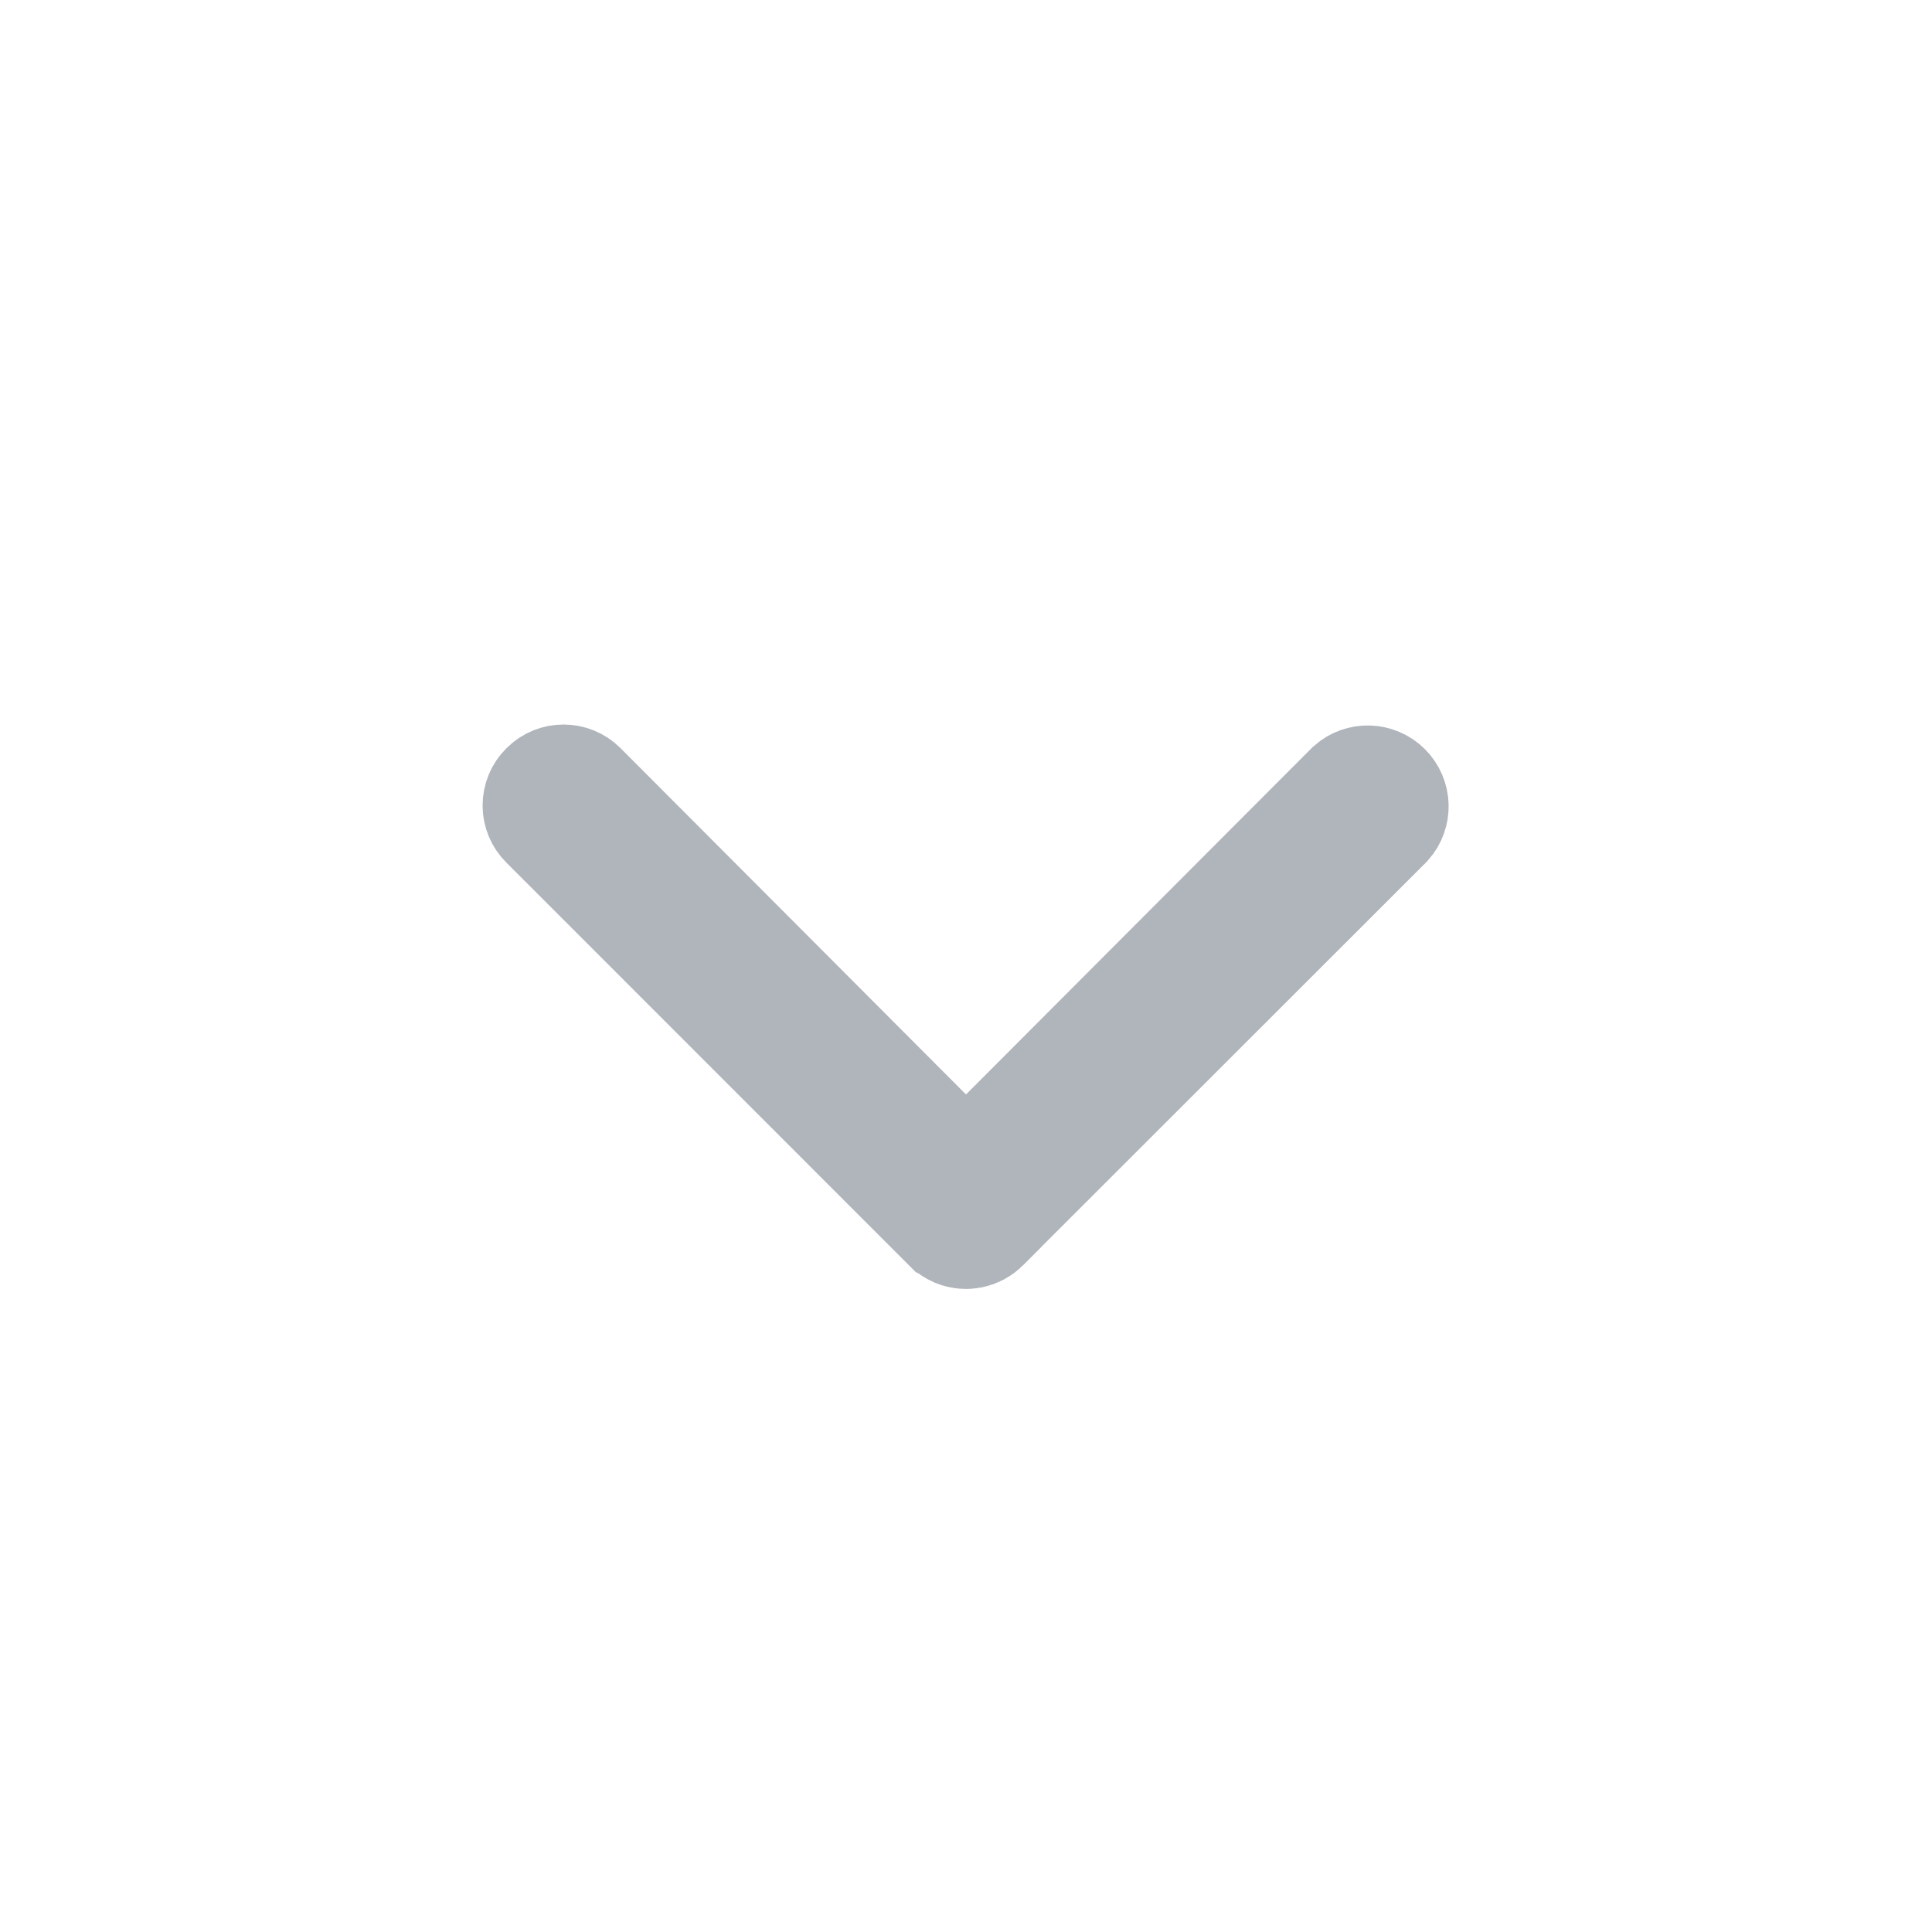
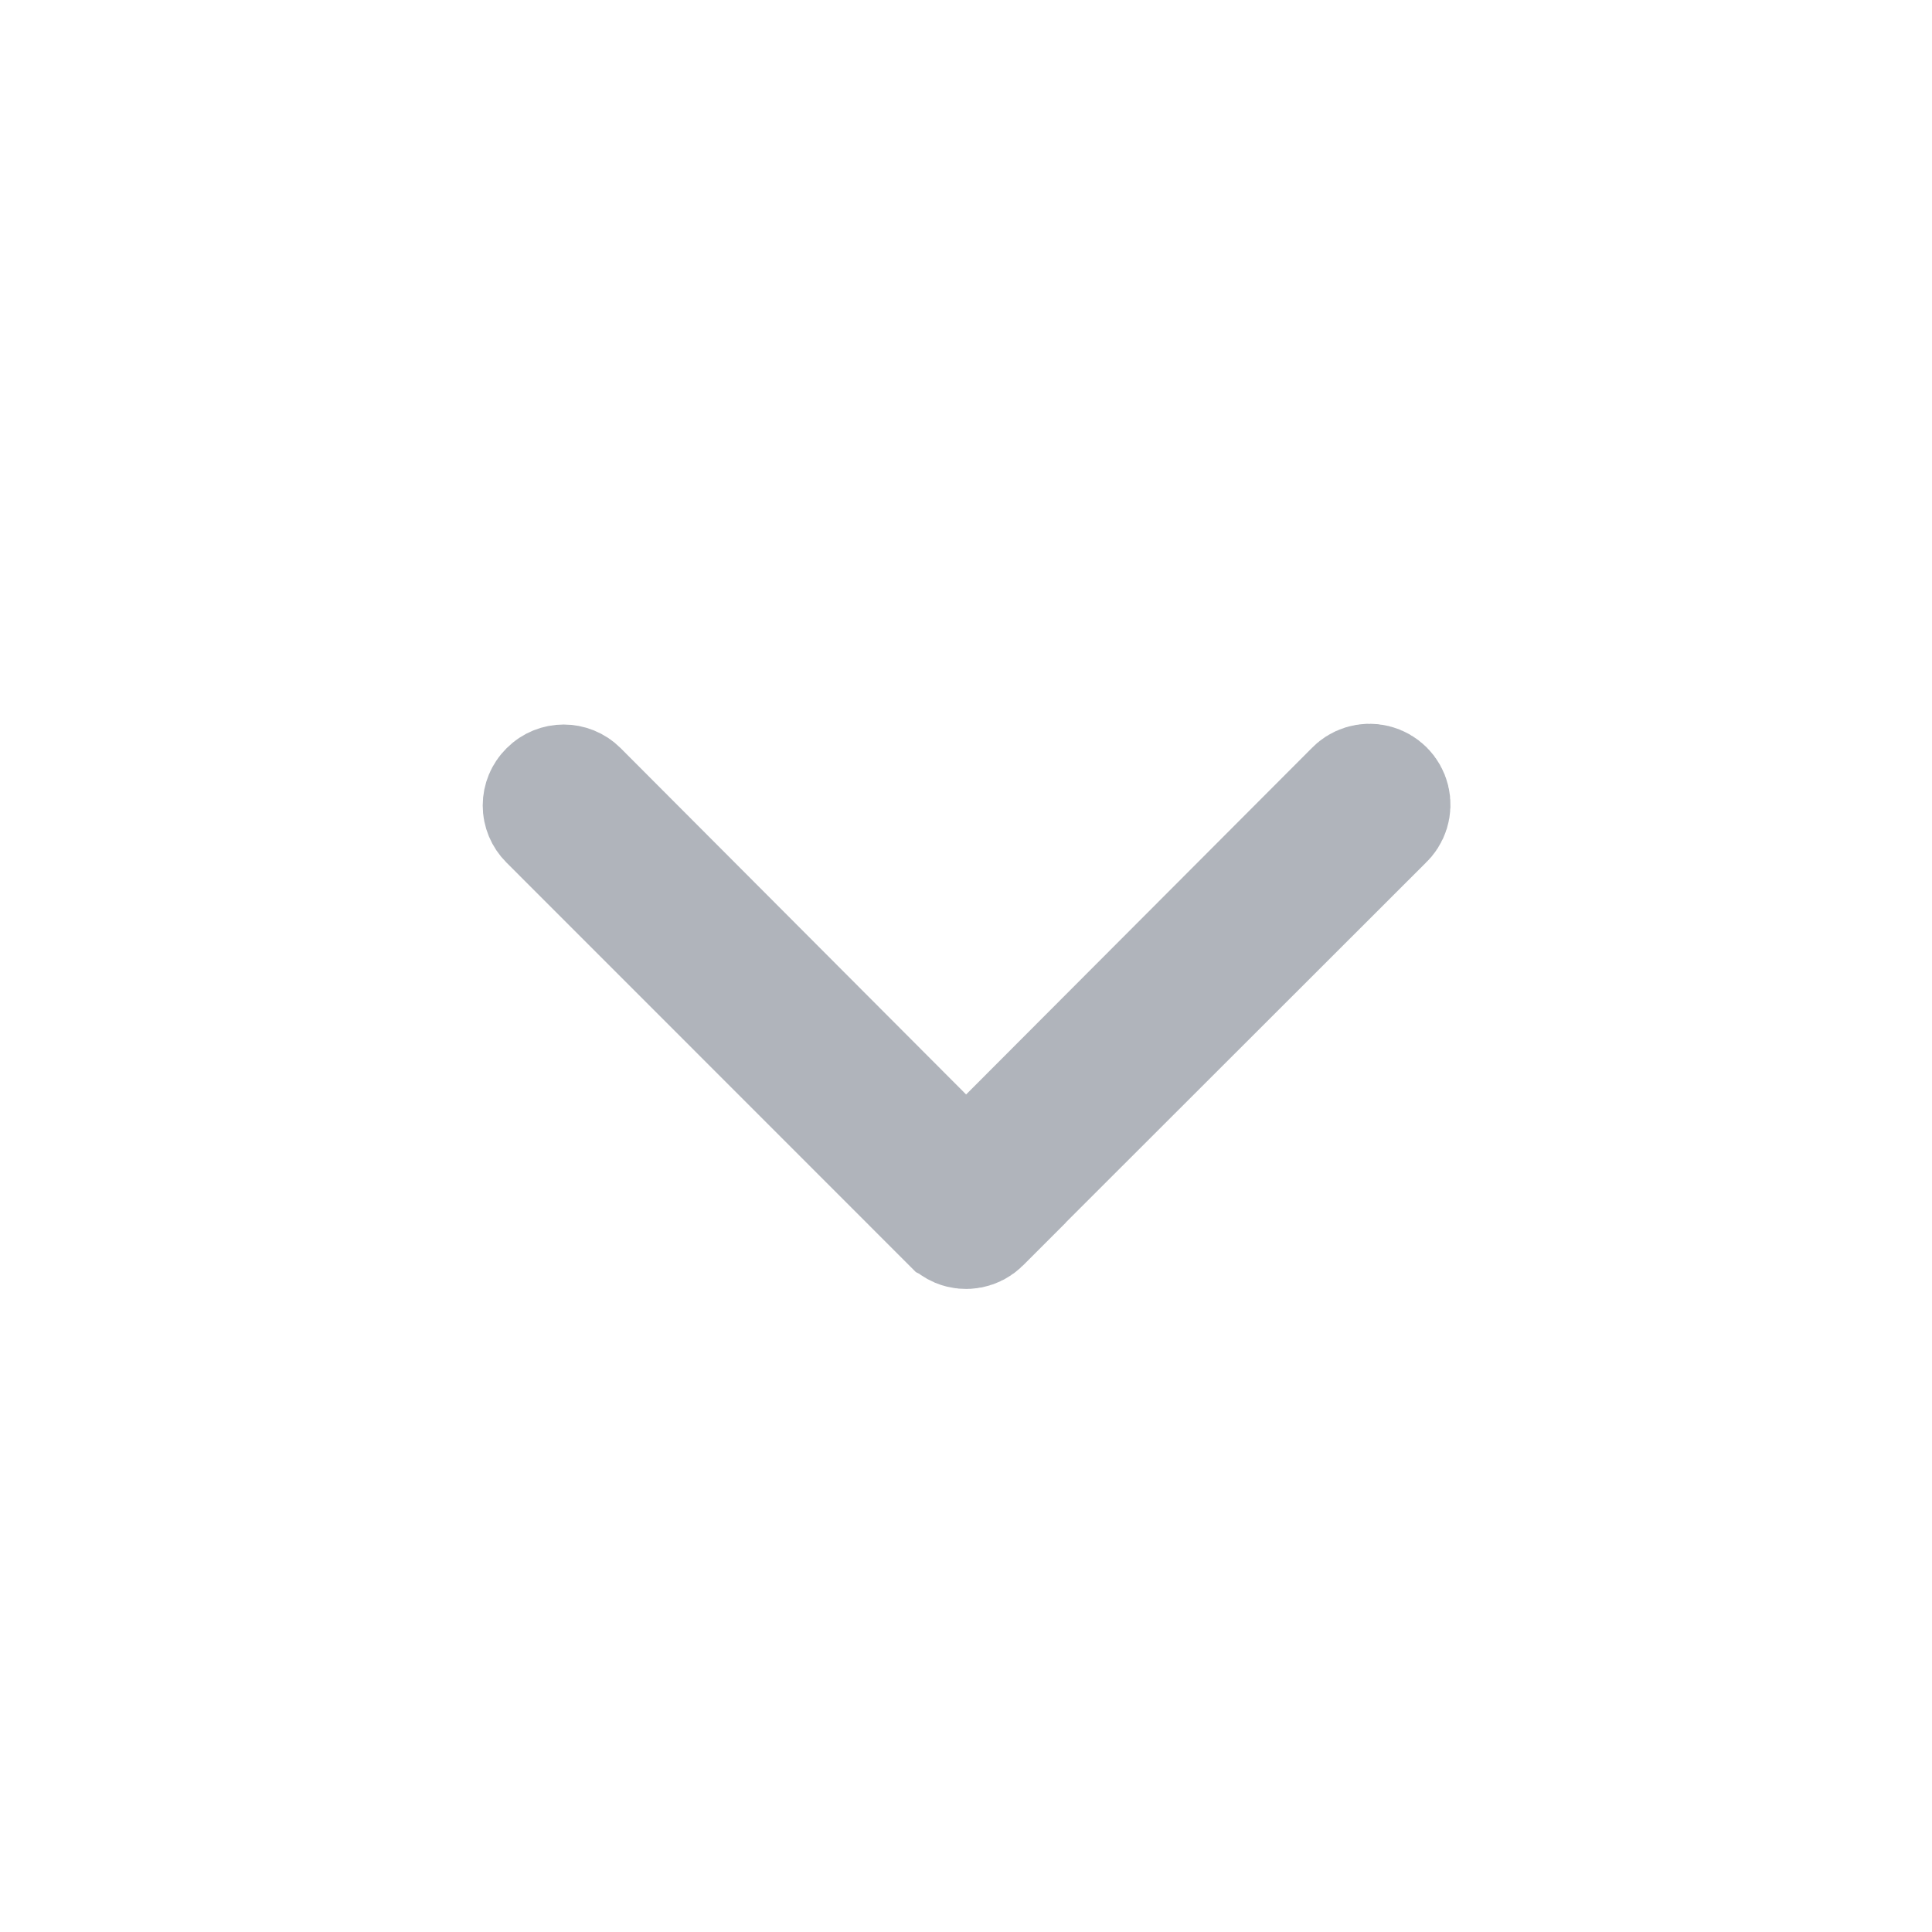
<svg xmlns="http://www.w3.org/2000/svg" width="16" height="16" fill="none">
-   <path d="M8.12 10.124l-.001.001a.168.168 0 01-.183.037.168.168 0 01-.054-.037l-.002-.001L4.547 6.79h0l-.001-.001a.167.167 0 010-.237h0l.003-.003a.167.167 0 01.236 0l.001.001 2.86 2.867.354.355.354-.355 2.86-2.866s0 0 0 0a.17.17 0 01.24.24L8.12 10.123h0z" fill="#B0B4BB" stroke="#B0B4BB" />
+   <path d="M8.121 10.124l-.001.001a.168.168 0 01-.183.037.168.168 0 01-.054-.037l-.002-.001L4.548 6.79h0l-.001-.001a.167.167 0 010-.237h0l.003-.003a.167.167 0 01.236 0l.001.001 2.86 2.867.354.355.354-.355 2.86-2.866s0 0 0 0a.17.17 0 11.24.24L8.12 10.123h0z" fill="#B0B4BB" stroke="#B0B4BB" />
</svg>
